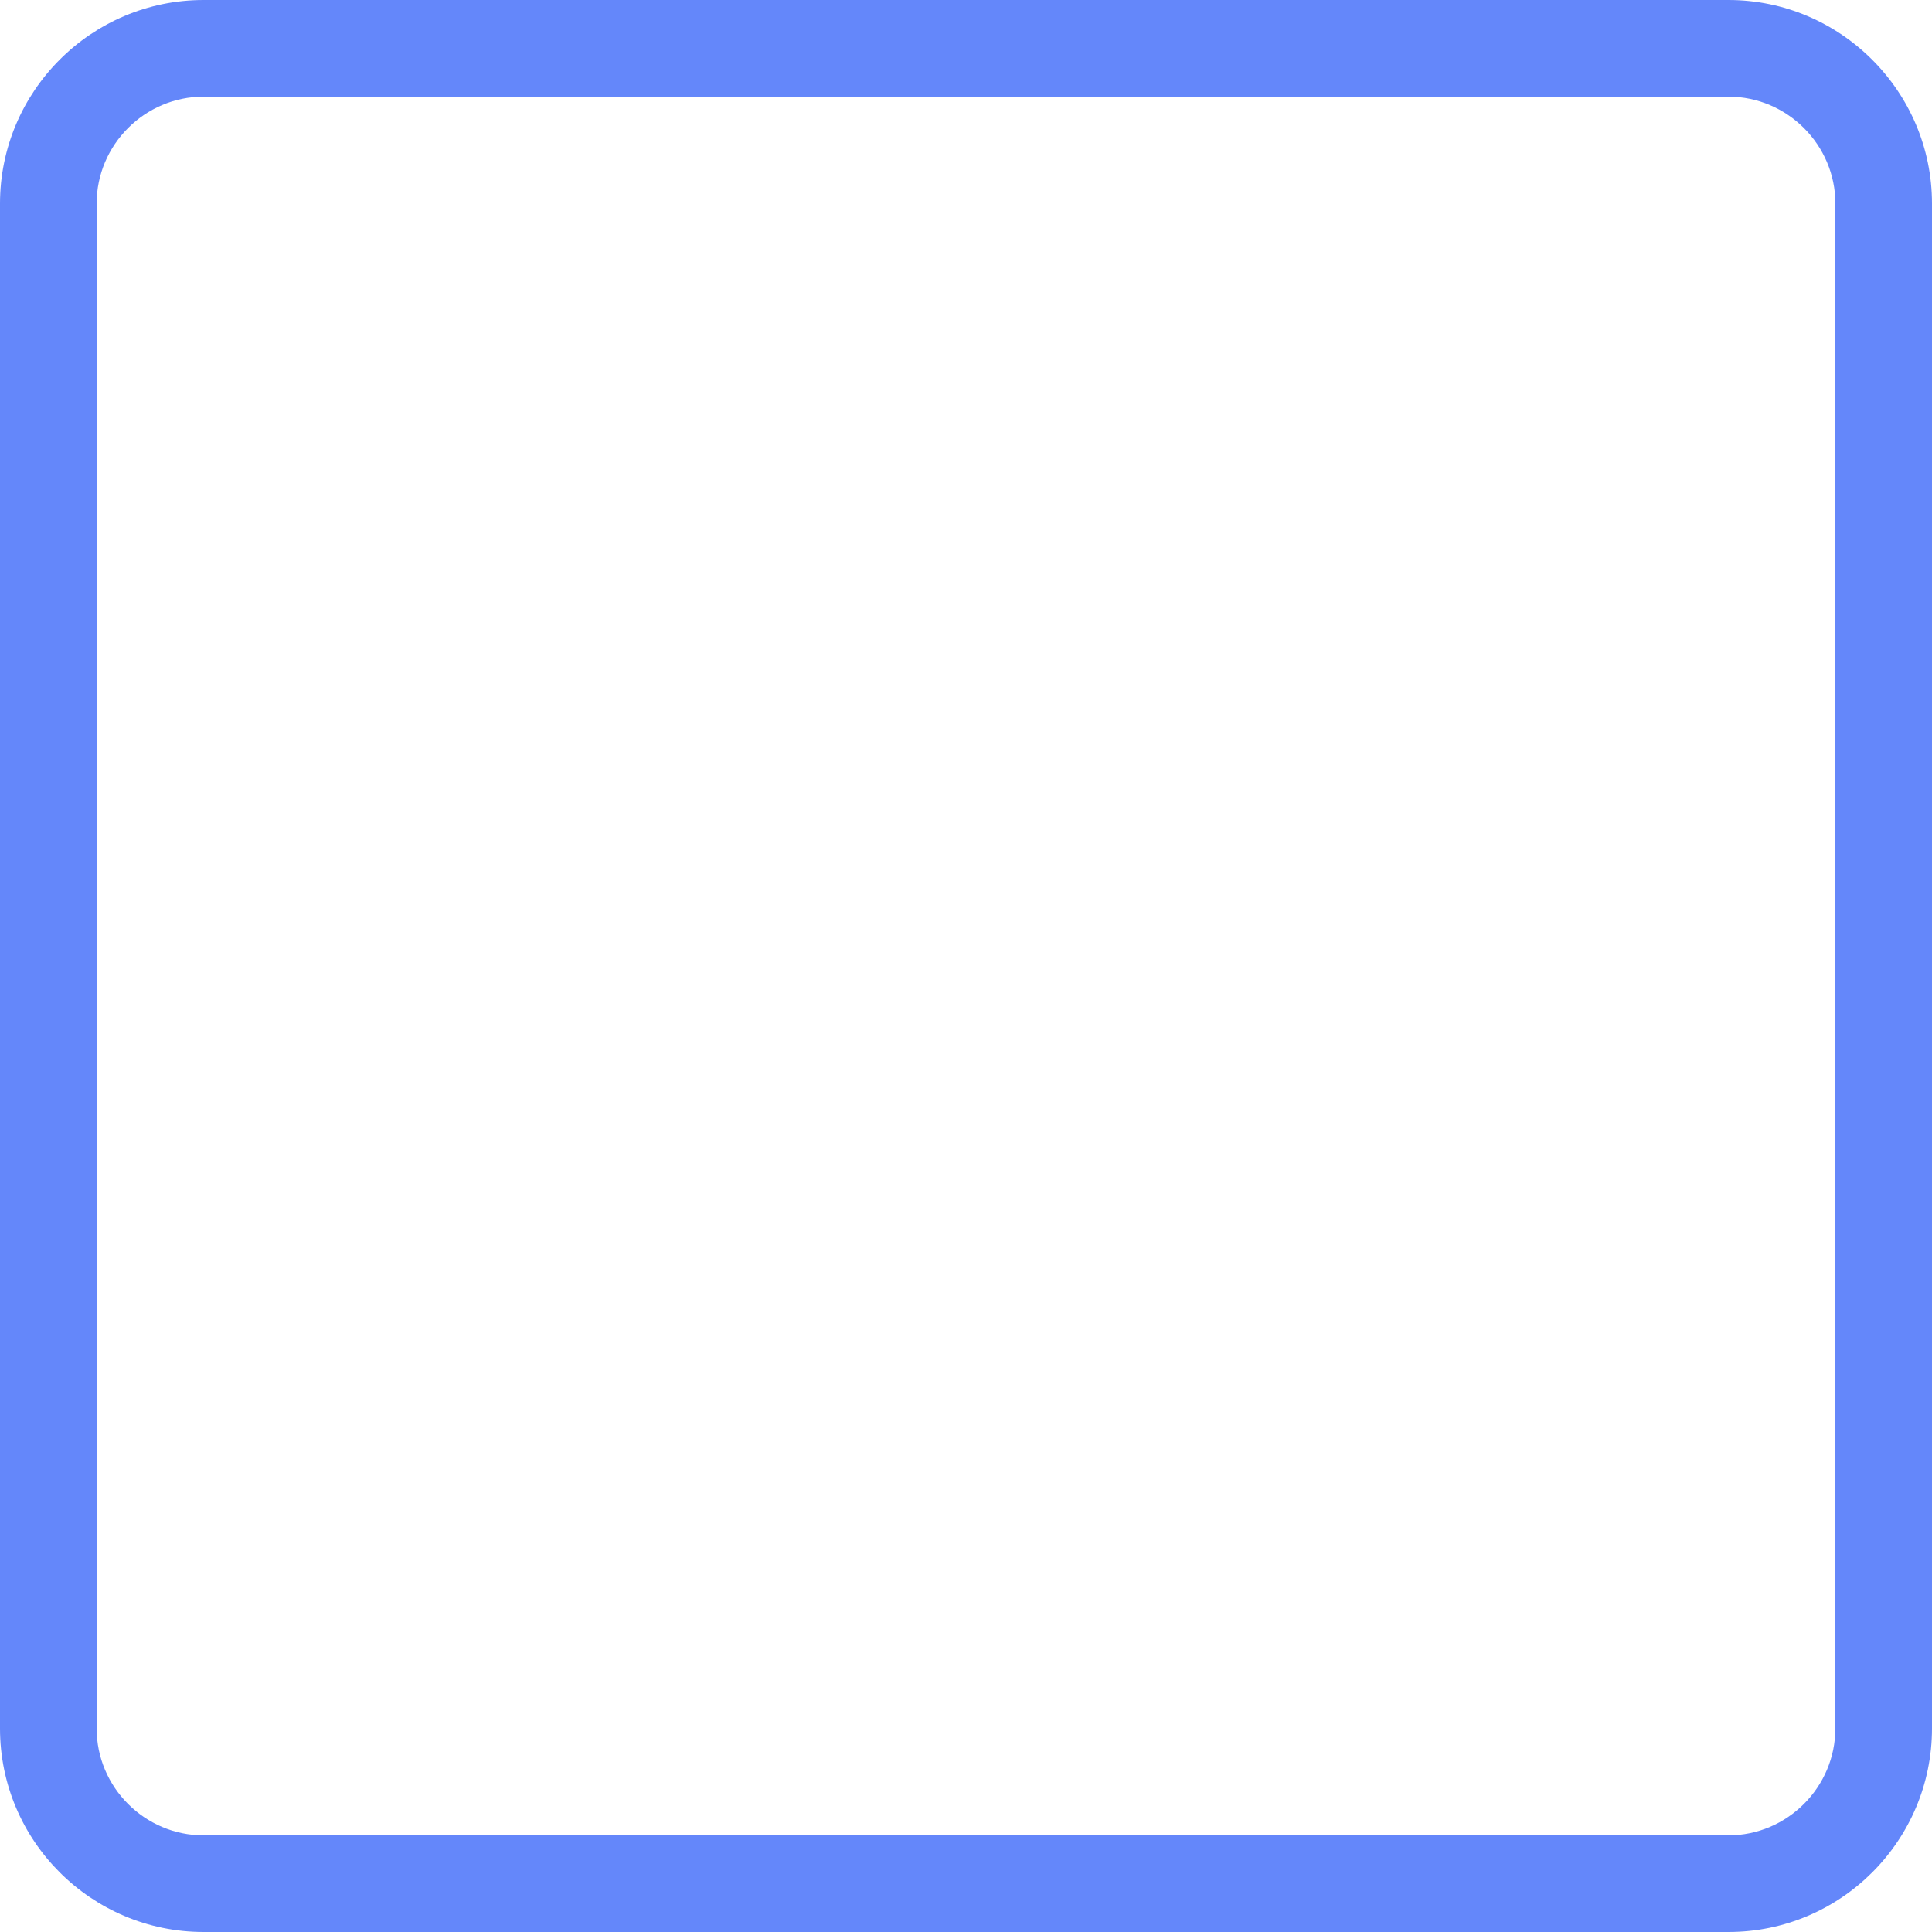
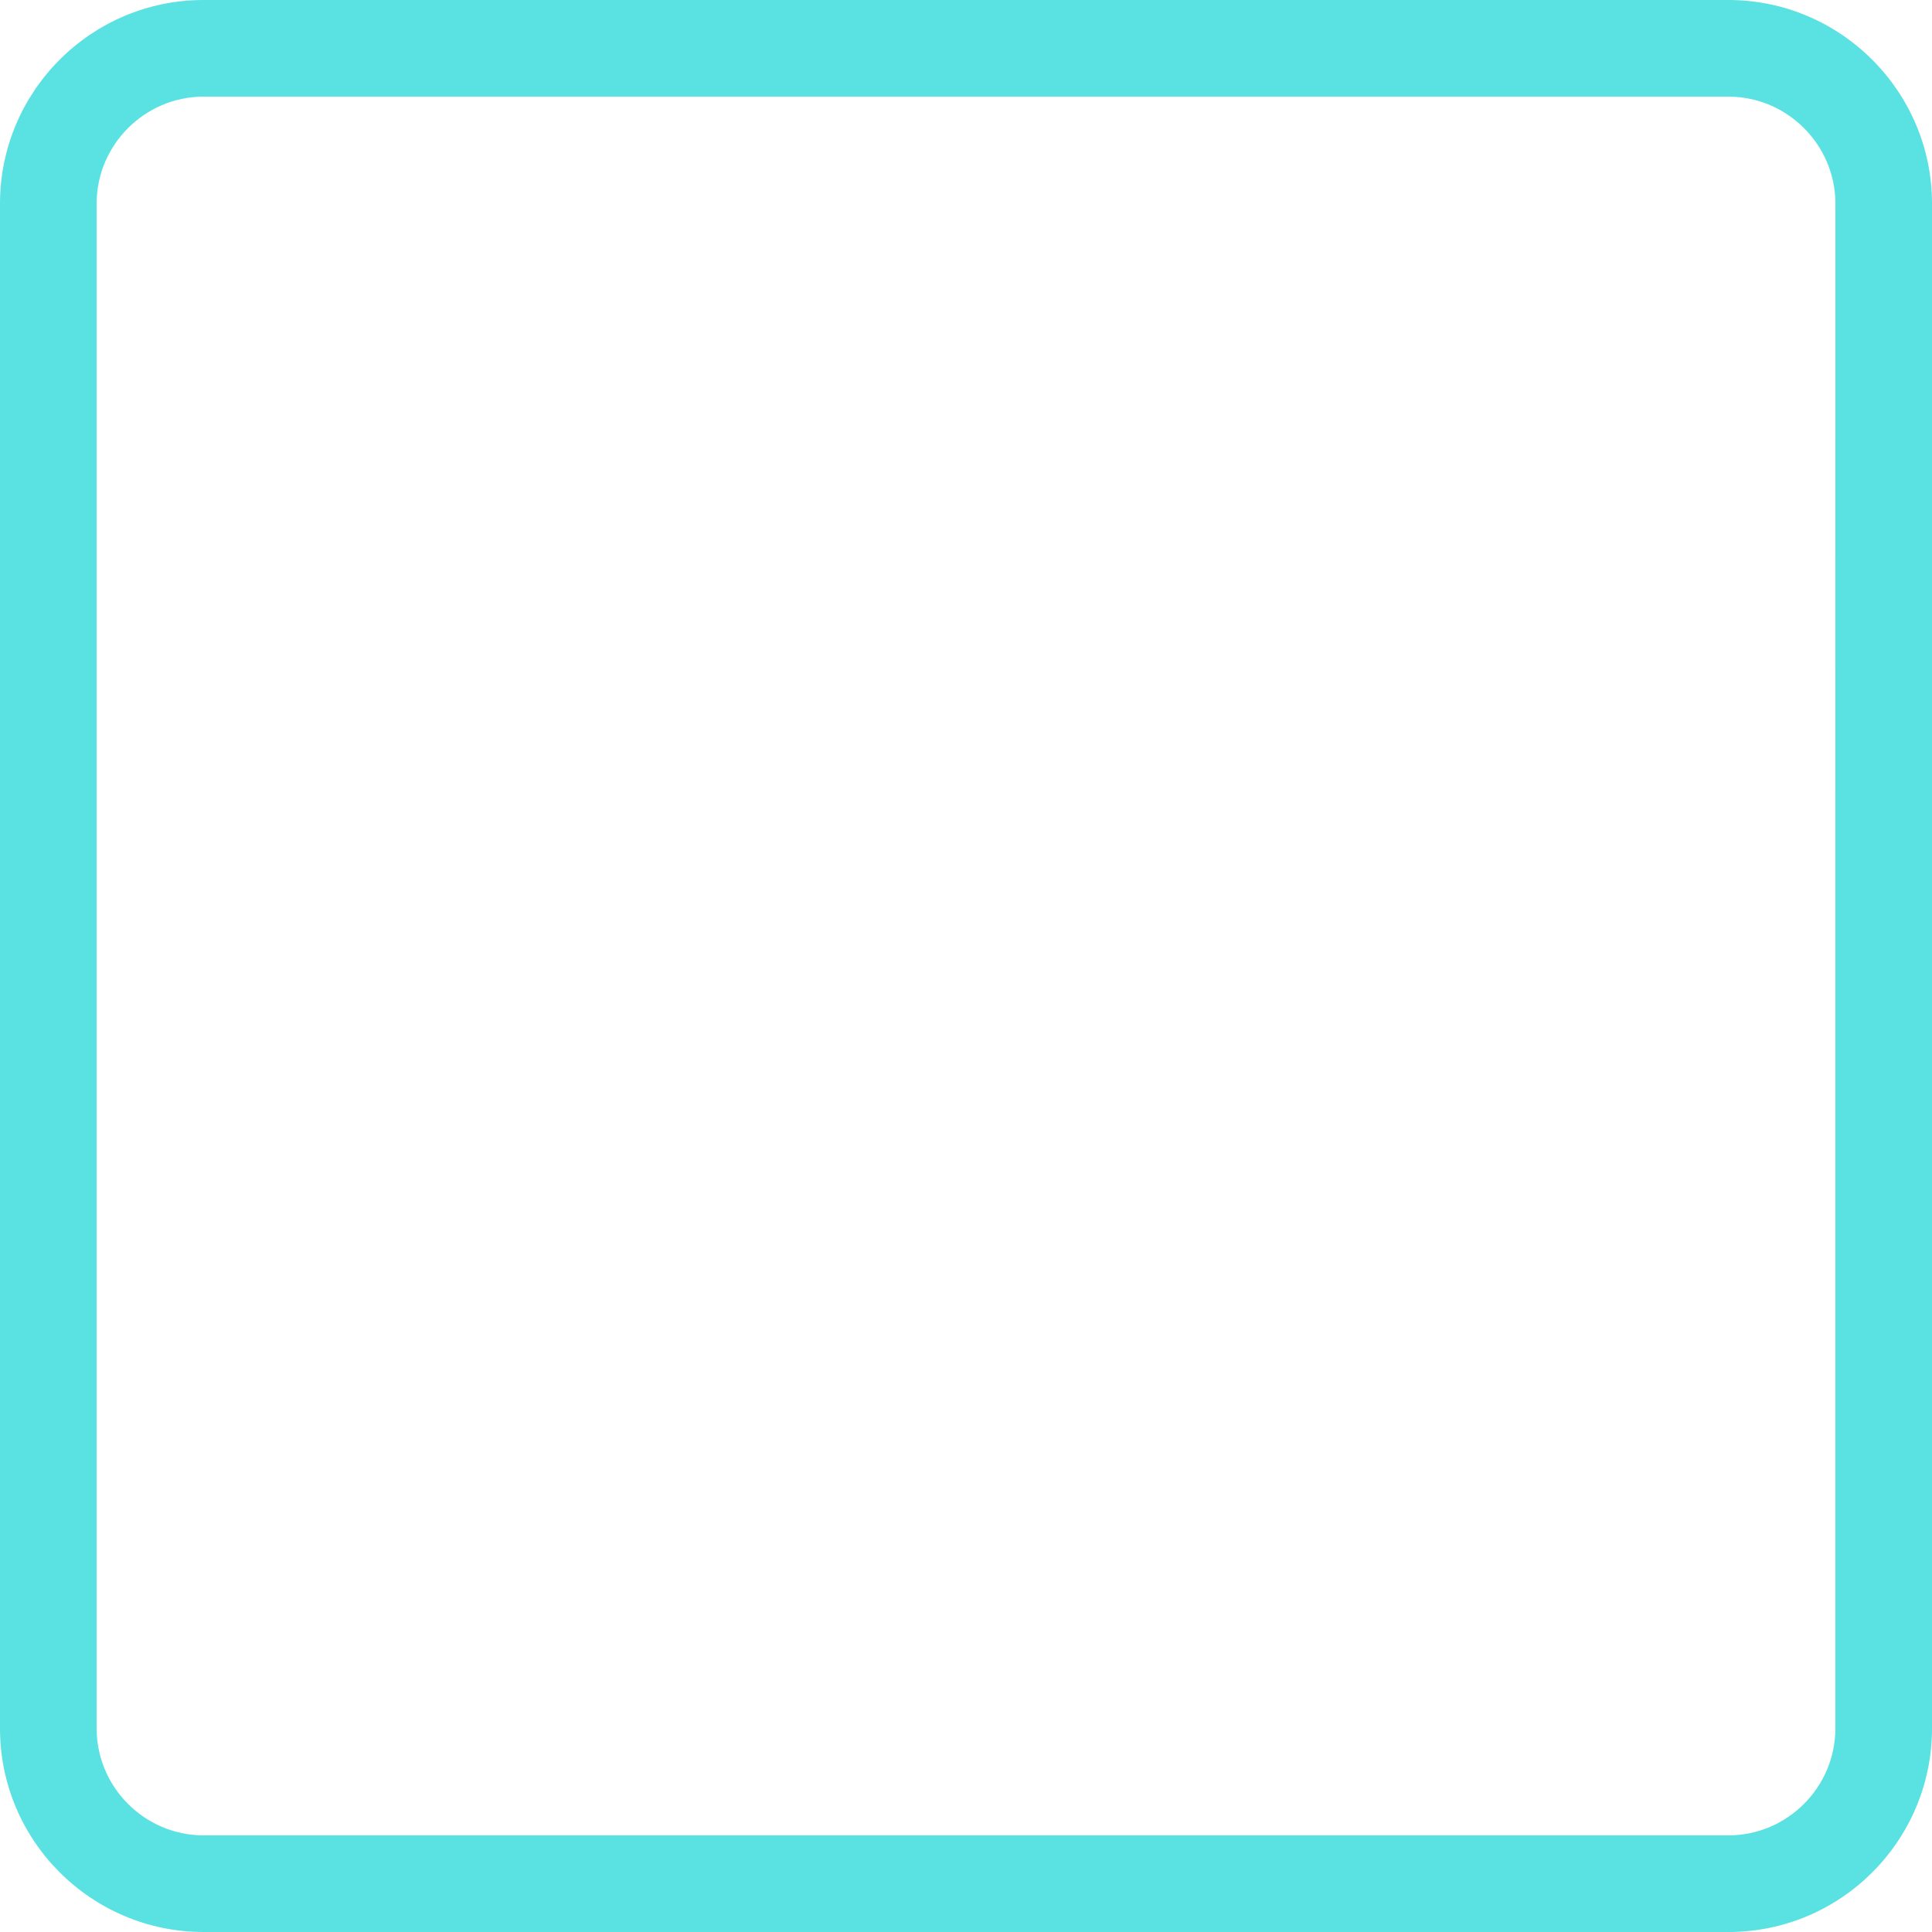
<svg xmlns="http://www.w3.org/2000/svg" version="1.1" id="Layer_1" x="0px" y="0px" width="50px" height="50px" viewBox="0 0 50 50" enable-background="new 0 0 50 50" xml:space="preserve">
  <path fill="none" d="M44.732,0H5.268C2.358,0,0,2.368,0,5.268v39.464C0,47.643,2.368,50,5.268,50h39.464  C47.643,50,50,47.632,50,44.732V5.268C50,2.368,47.632,0,44.732,0z M47.499,44.732c0,1.521-1.245,2.767-2.767,2.767H5.268  c-1.521,0-2.767-1.245-2.767-2.767V5.268c0-1.521,1.246-2.767,2.767-2.767h39.464c1.521,0,2.768,1.246,2.768,2.767L47.499,44.732  L47.499,44.732z" />
  <g>
    <g>
-       <path fill="#6487FA" d="M44.732,0H5.268C2.358,0,0,2.368,0,5.268v39.464C0,47.643,2.368,50,5.268,50h39.464    C47.643,50,50,47.632,50,44.732V5.268C50,2.368,47.632,0,44.732,0z M47.499,44.732c0,1.521-1.245,2.767-2.767,2.767H5.268    c-1.521,0-2.767-1.245-2.767-2.767V5.268c0-1.521,1.246-2.767,2.767-2.767h39.464c1.521,0,2.768,1.246,2.768,2.767L47.499,44.732    L47.499,44.732z" />
+       <path fill="#5AE1E1" d="M44.732,0H5.268C2.358,0,0,2.368,0,5.268v39.464C0,47.643,2.368,50,5.268,50h39.464    C47.643,50,50,47.632,50,44.732V5.268C50,2.368,47.632,0,44.732,0z M47.499,44.732c0,1.521-1.245,2.767-2.767,2.767H5.268    c-1.521,0-2.767-1.245-2.767-2.767V5.268c0-1.521,1.246-2.767,2.767-2.767h39.464c1.521,0,2.768,1.246,2.768,2.767L47.499,44.732    L47.499,44.732z" />
    </g>
  </g>
</svg>
